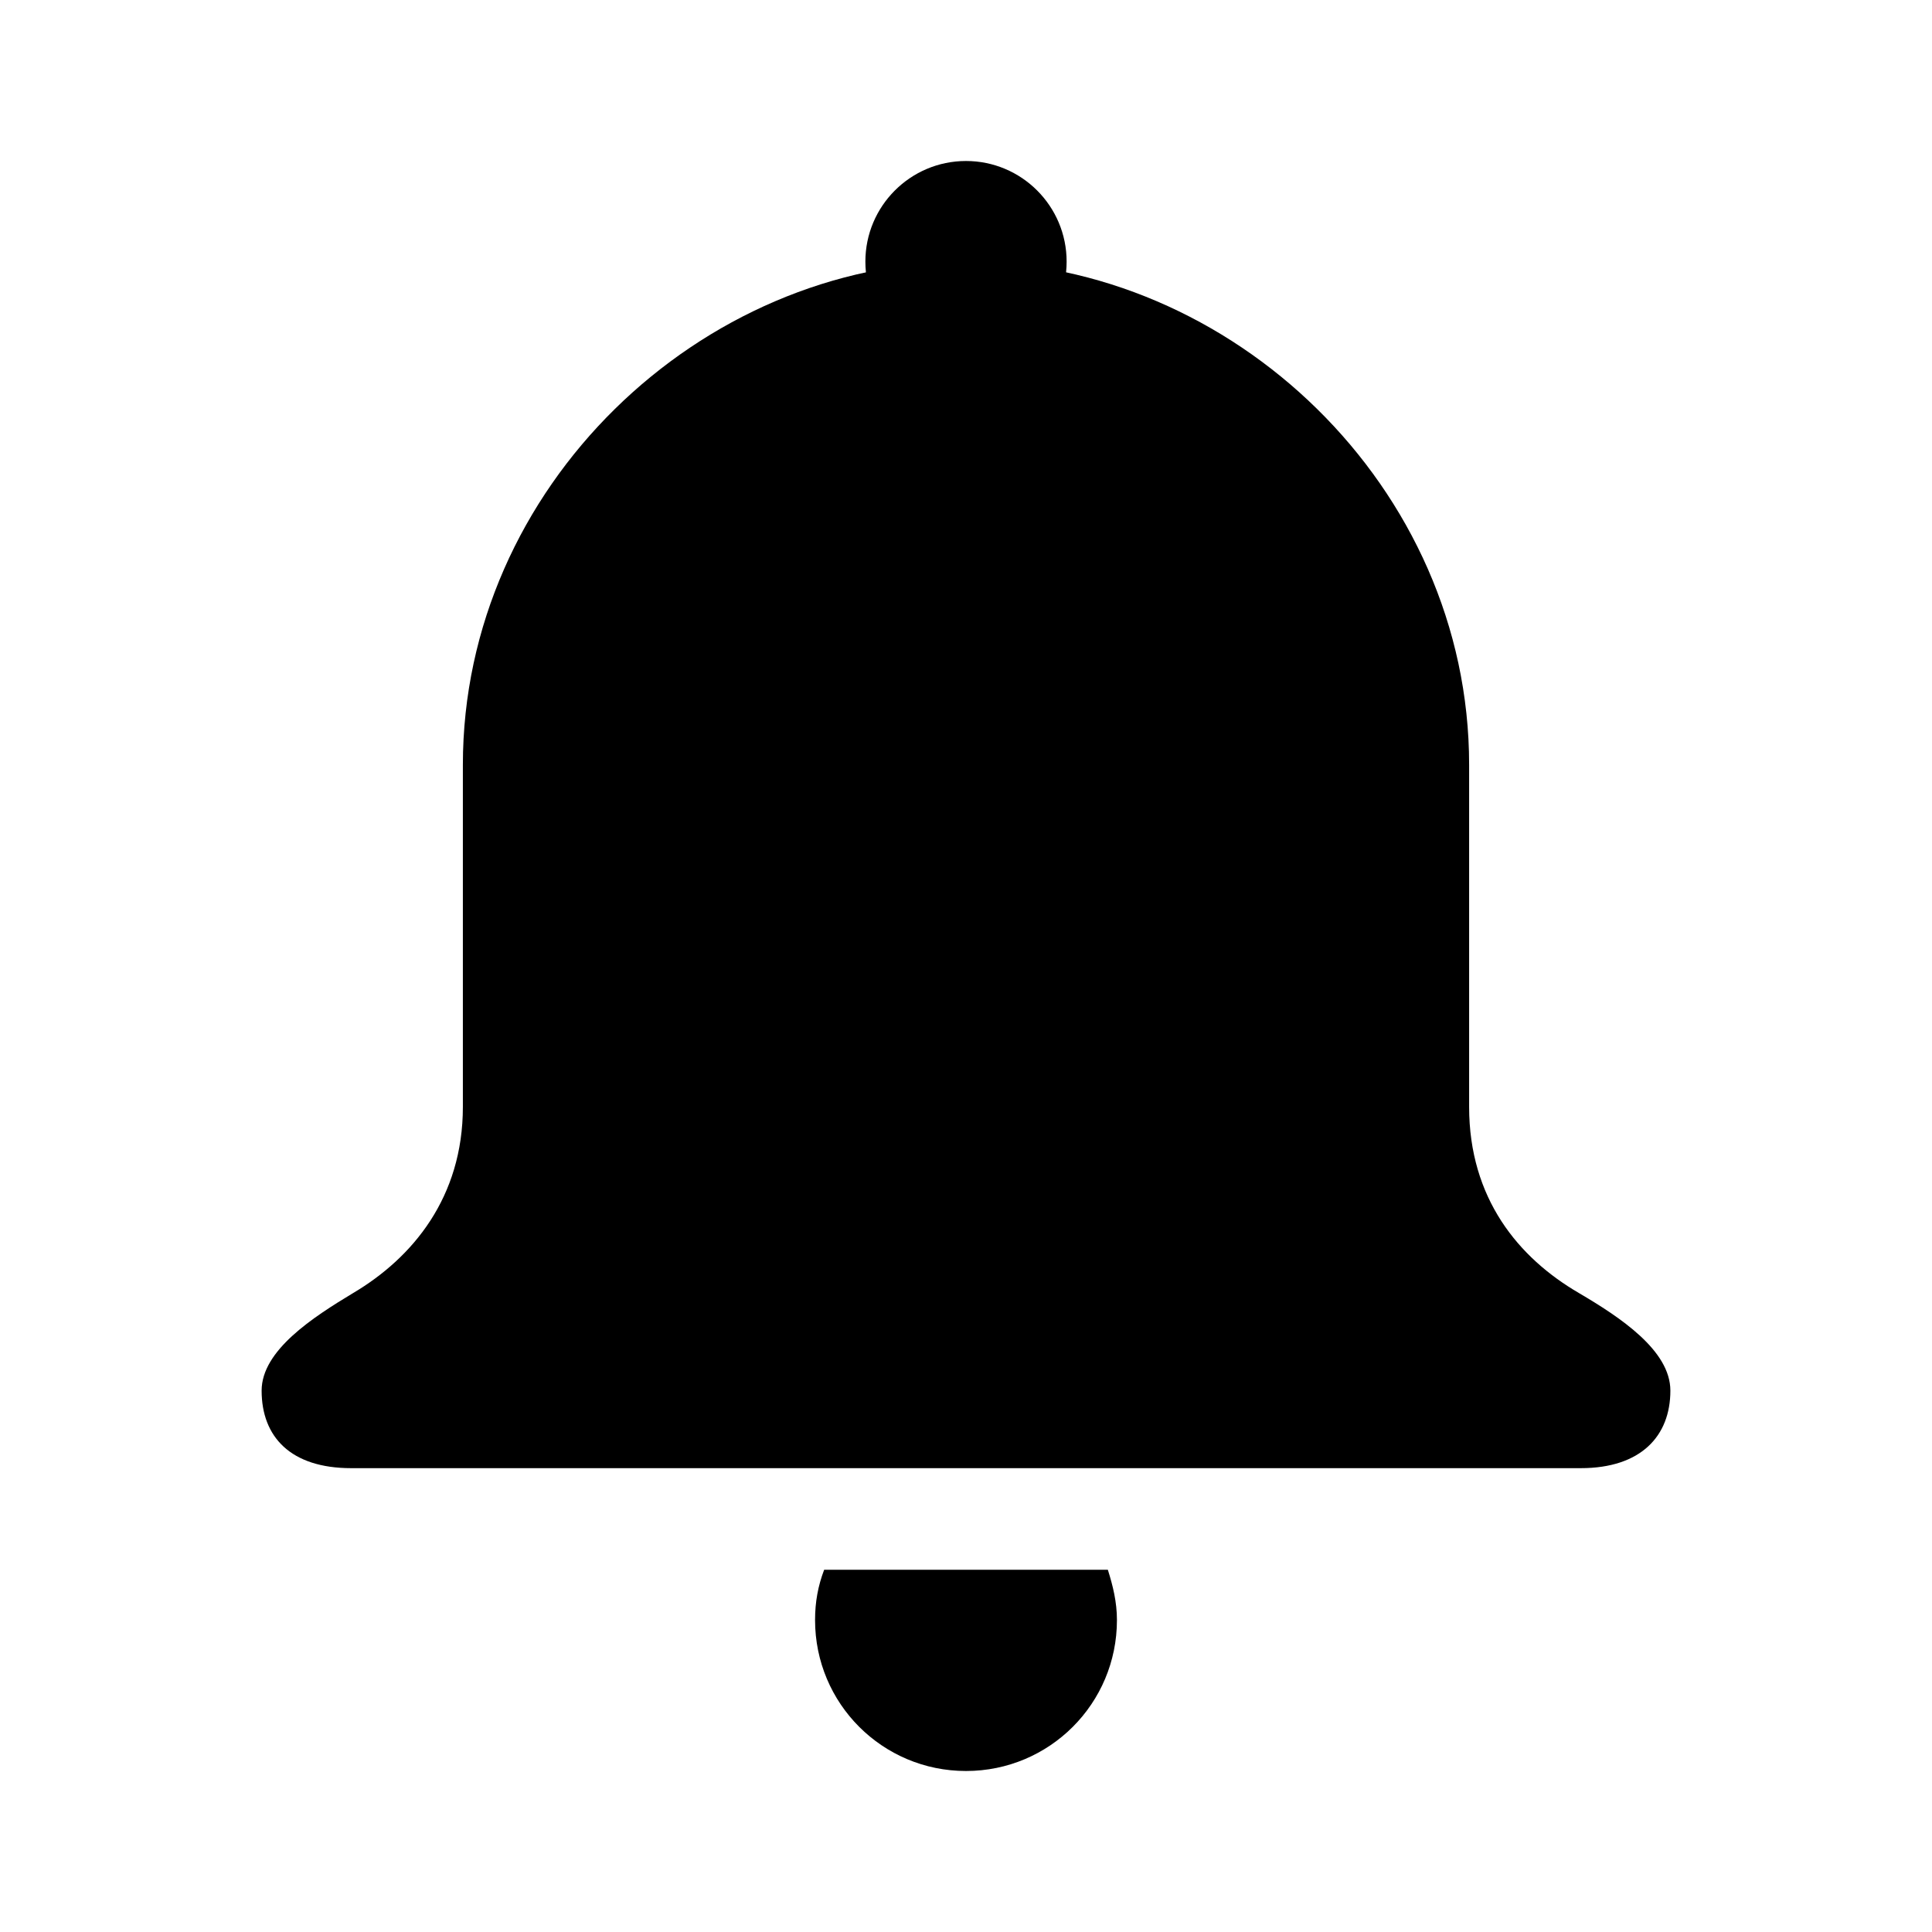
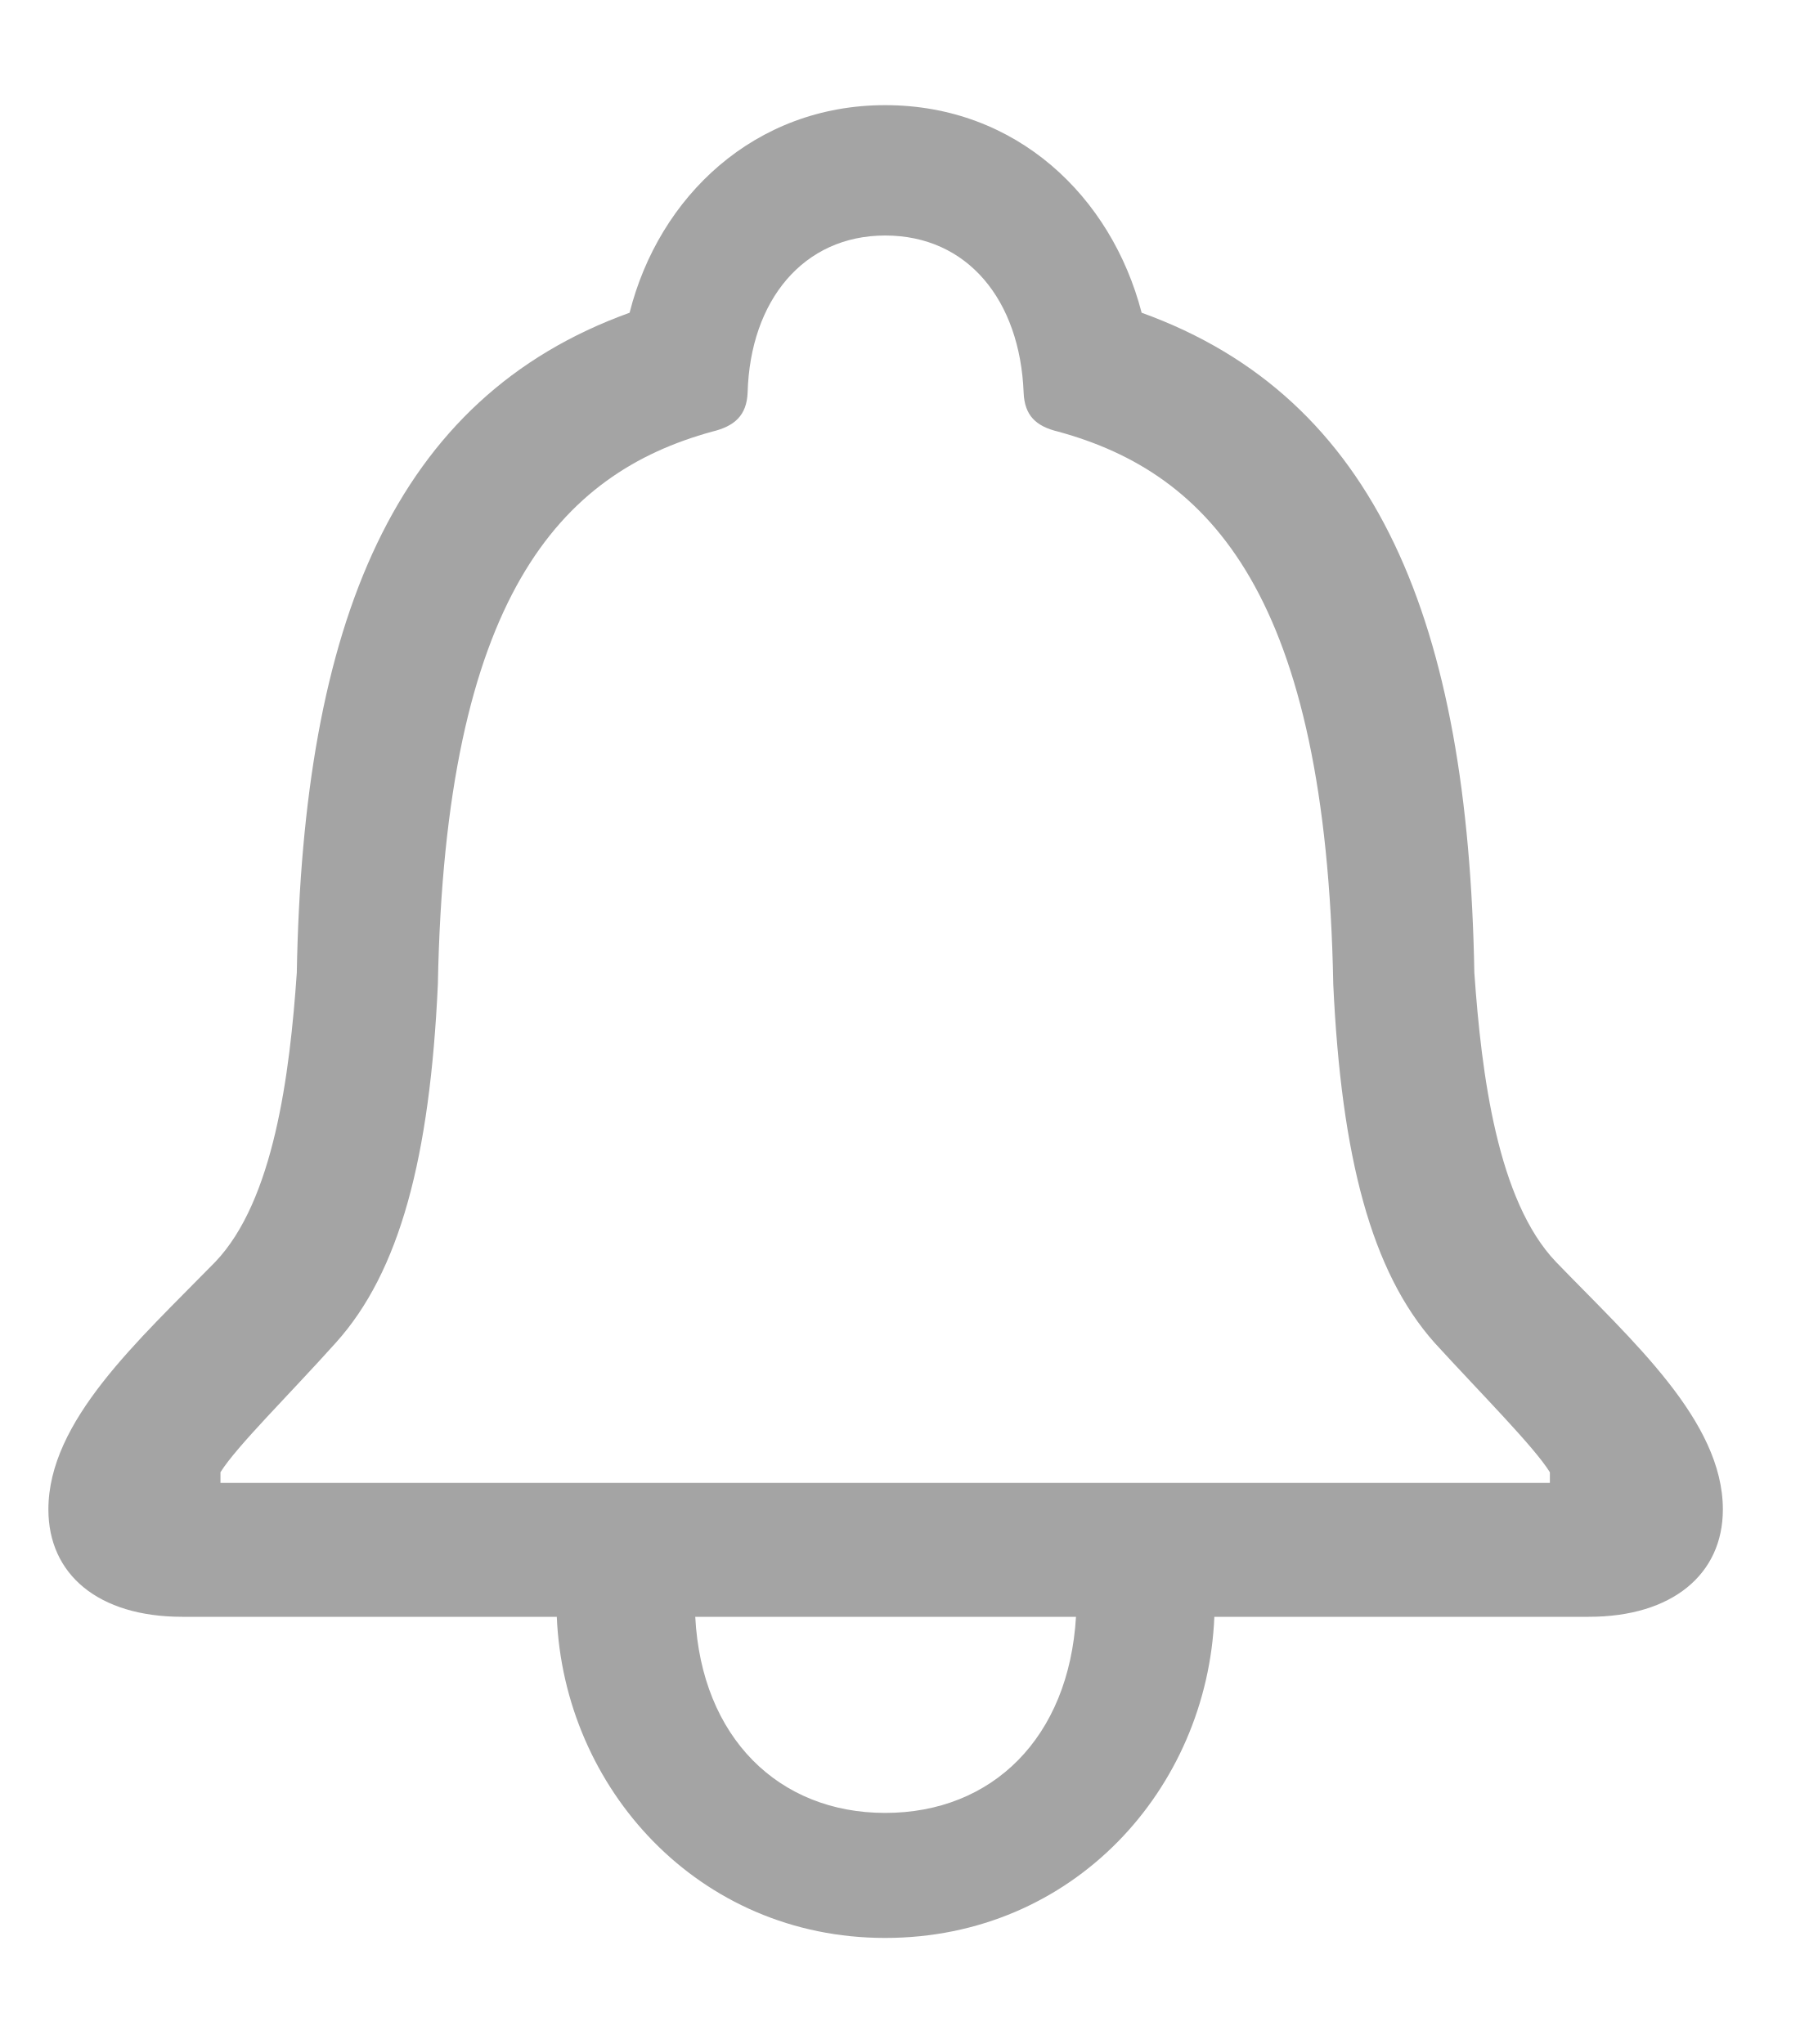
- <svg xmlns="http://www.w3.org/2000/svg" width="24" height="24" viewBox="0 0 24 24" fill="none">
-   <path fill-rule="evenodd" clip-rule="evenodd" d="M10.238 19.5C10.162 19.7 10.125 19.9 10.125 20.125C10.125 21.163 10.963 22 12 22C13.037 22 13.875 21.163 13.875 20.125C13.875 19.9 13.825 19.7 13.762 19.5H10.238Z" fill="black" />
-   <path fill-rule="evenodd" clip-rule="evenodd" d="M19.613 16.062C18.863 15.625 18.25 14.887 18.25 13.75V9.5C18.25 6.05 15.3 3.25 12 3.25C8.7 3.25 5.75 6.05 5.75 9.5V13.75C5.75 14.875 5.125 15.625 4.388 16.062C3.888 16.363 3.25 16.775 3.25 17.275C3.25 17.85 3.612 18.238 4.362 18.238H12H19.637C20.387 18.238 20.75 17.837 20.75 17.275C20.75 16.775 20.125 16.363 19.613 16.062Z" fill="black" />
-   <path d="M12 4.5C12.69 4.5 13.25 3.94 13.25 3.25C13.25 2.56 12.69 2 12 2C11.31 2 10.75 2.56 10.75 3.25C10.75 3.94 11.31 4.5 12 4.5Z" fill="black" />
+ <svg xmlns="http://www.w3.org/2000/svg" width="16" height="18" viewBox="0 0 16 18" fill="none">
+   <g id="Group">
+     <path id="Vector" d="M0.426 13.293C0.426 13.863 0.863 14.238 1.605 14.238H4.902C4.965 15.746 6.145 17.066 7.793 17.066C9.449 17.066 10.629 15.754 10.691 14.238H13.988C14.723 14.238 15.168 13.863 15.168 13.293C15.168 12.512 14.371 11.809 13.699 11.113C13.184 10.574 13.043 9.465 12.98 8.566C12.926 5.488 12.129 3.504 10.051 2.754C9.785 1.73 8.949 0.926 7.793 0.926C6.645 0.926 5.801 1.73 5.543 2.754C3.465 3.504 2.668 5.488 2.613 8.566C2.551 9.465 2.41 10.574 1.895 11.113C1.215 11.809 0.426 12.512 0.426 13.293ZM1.941 13.059V12.965C2.082 12.738 2.551 12.277 2.957 11.824C3.52 11.199 3.785 10.191 3.855 8.668C3.918 5.254 4.934 4.168 6.27 3.801C6.465 3.754 6.574 3.66 6.582 3.457C6.605 2.645 7.074 2.074 7.793 2.074C8.52 2.074 8.98 2.645 9.012 3.457C9.02 3.66 9.121 3.754 9.316 3.801C10.66 4.168 11.676 5.254 11.738 8.668C11.809 10.191 12.074 11.199 12.629 11.824C13.043 12.277 13.504 12.738 13.645 12.965V13.059H1.941ZM6.121 14.238H9.473C9.41 15.301 8.738 15.965 7.793 15.965C6.855 15.965 6.176 15.301 6.121 14.238Z" fill="#A4A4A4" />
+   </g>
</svg>
